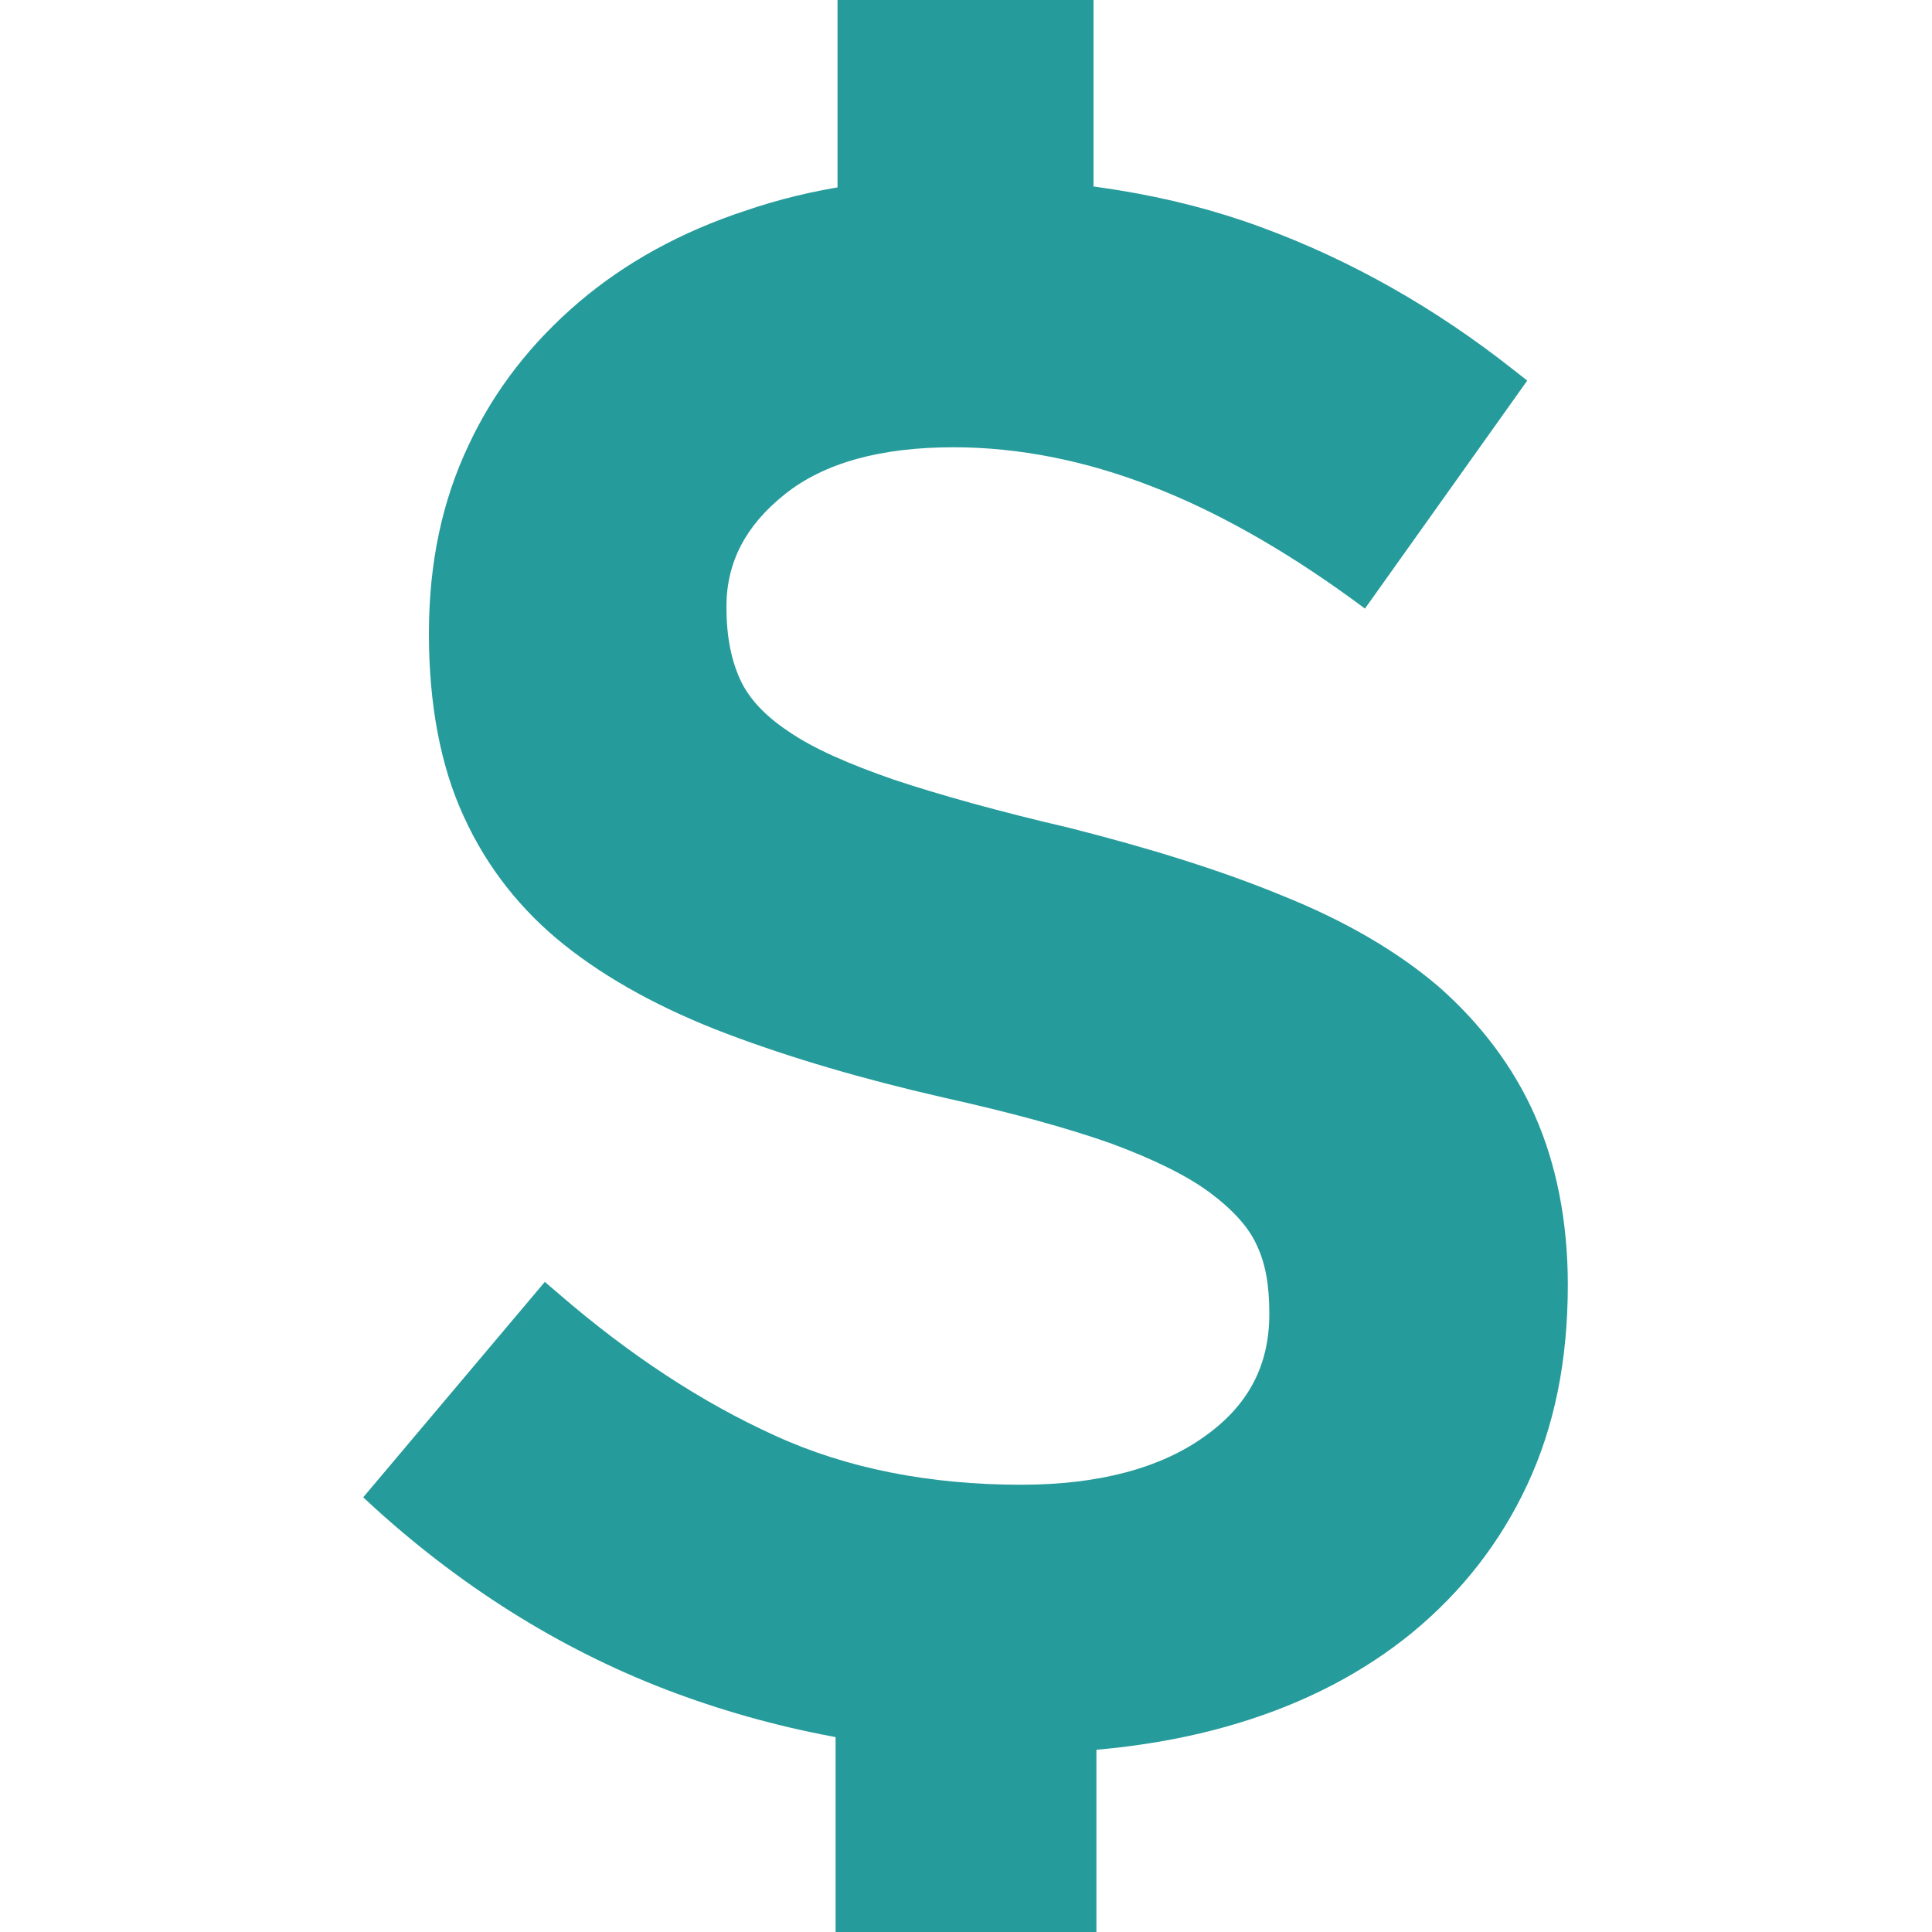
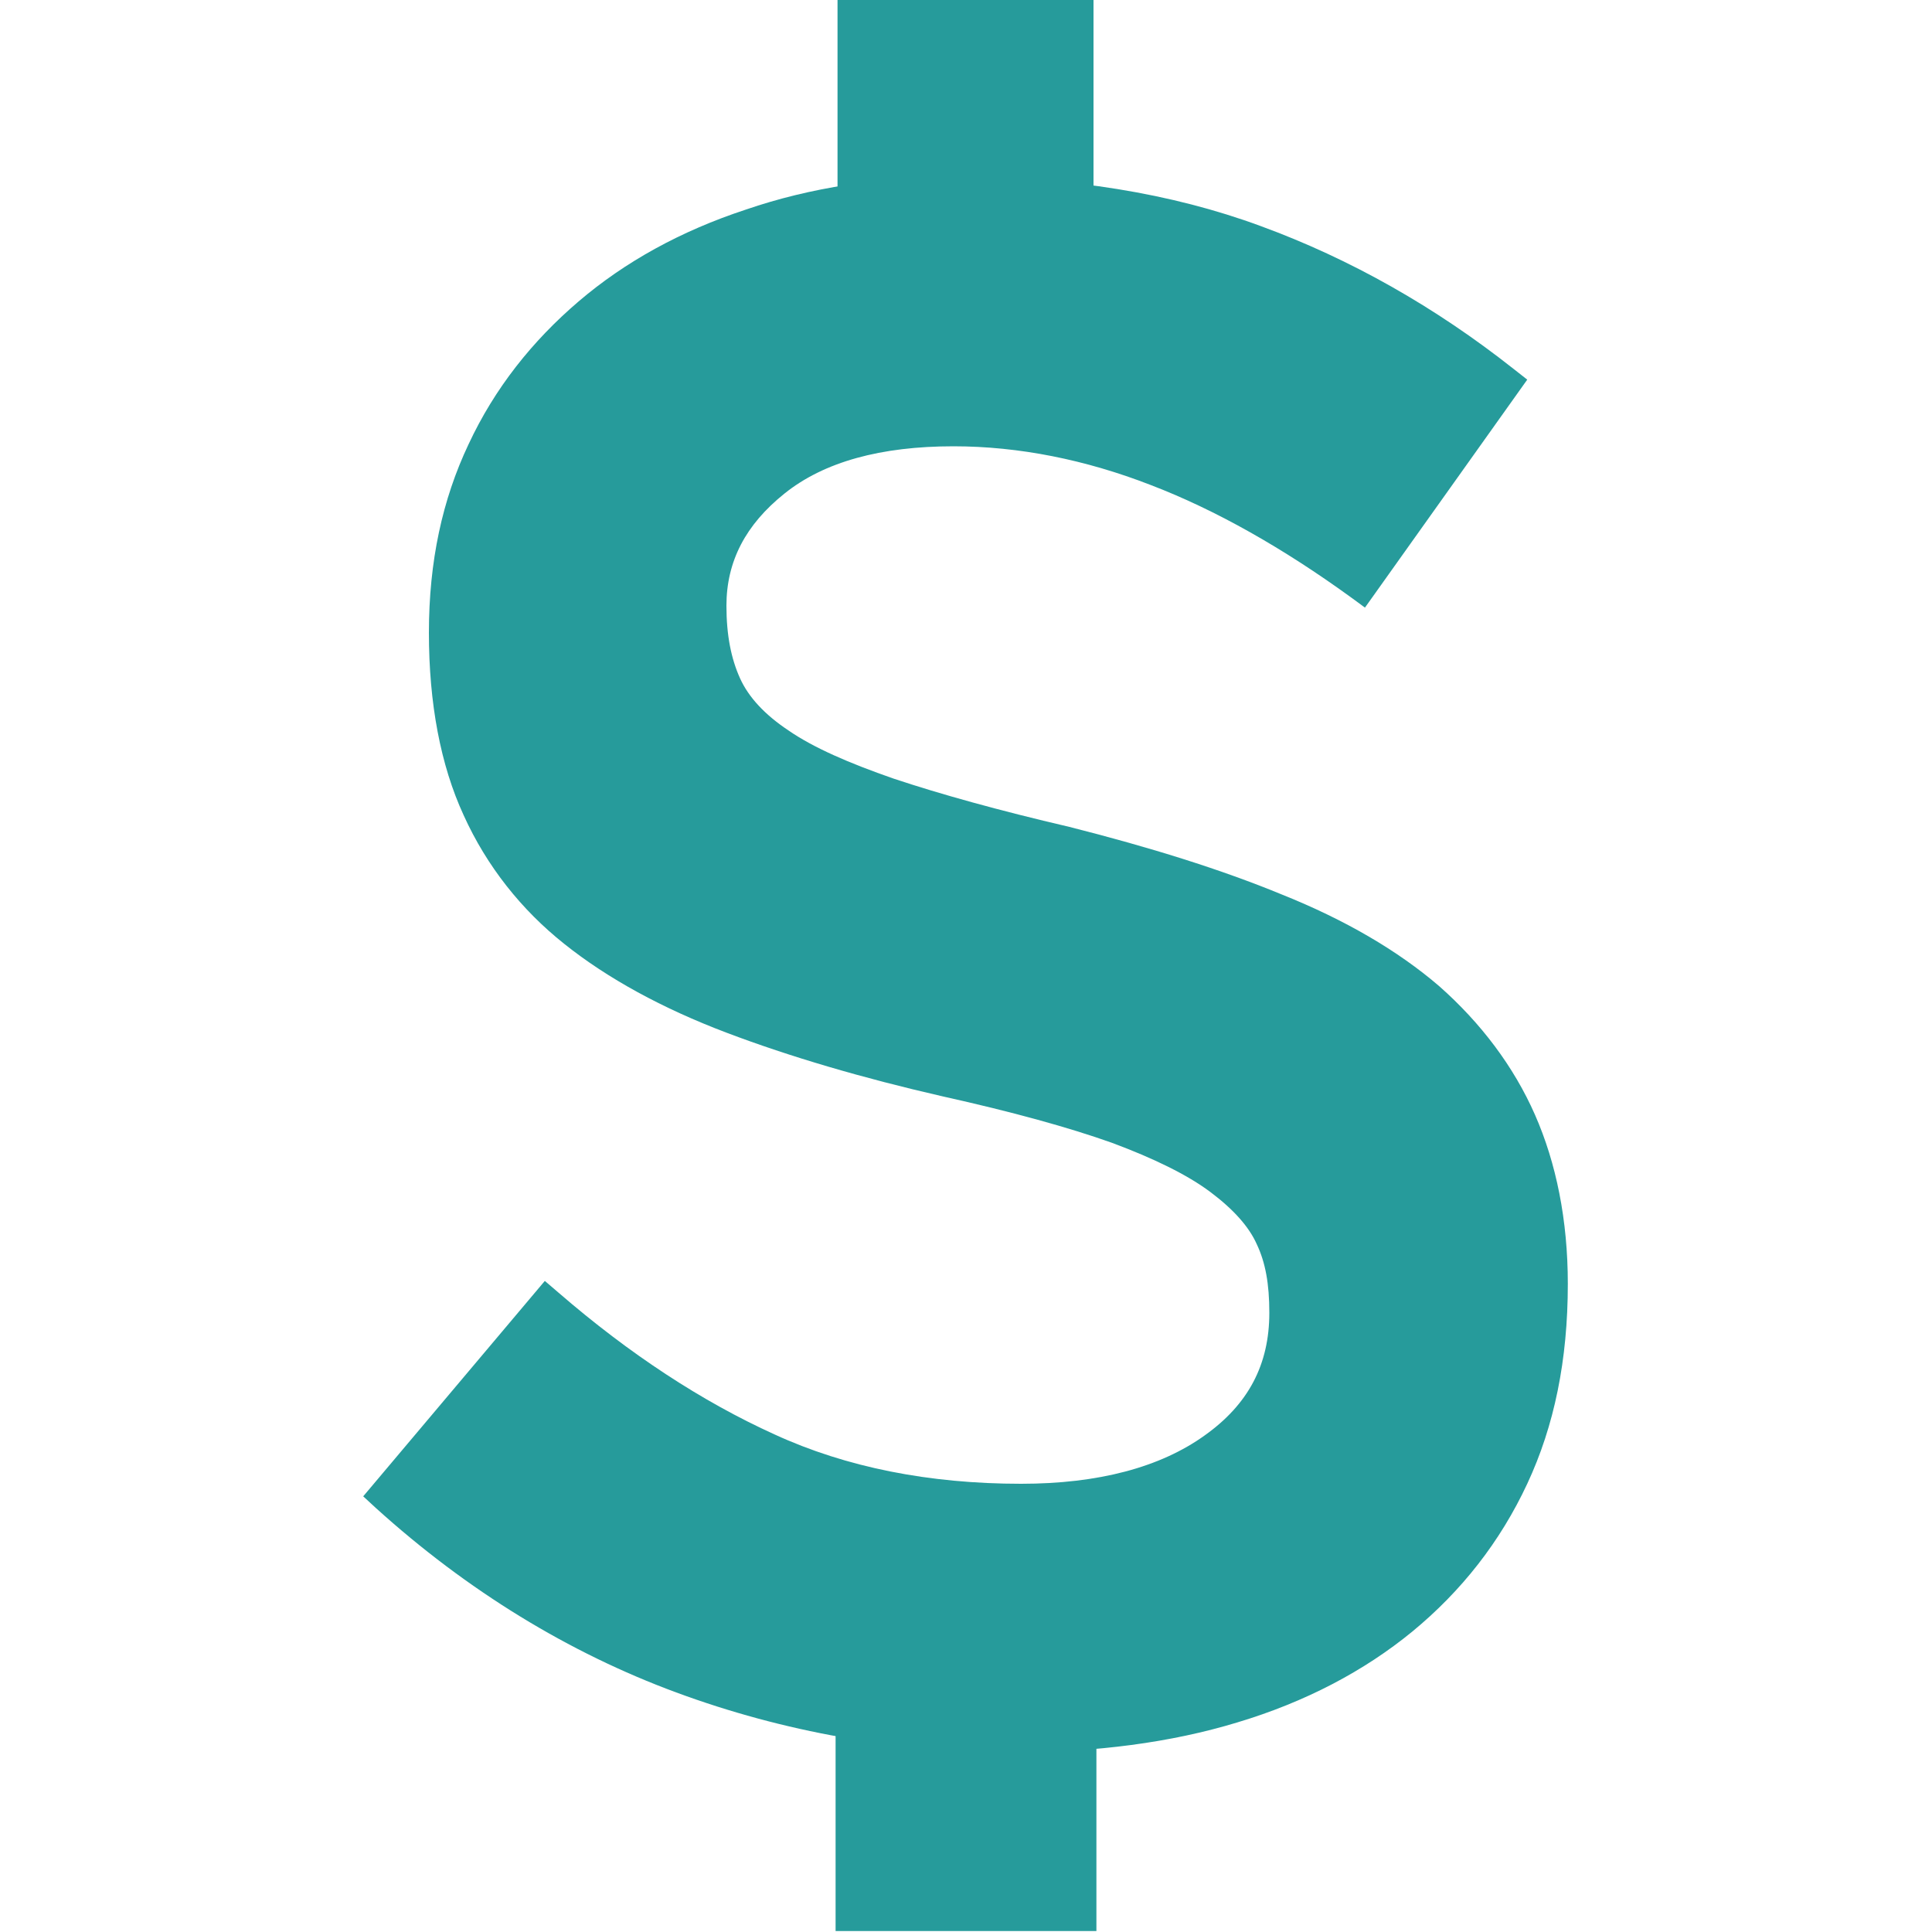
<svg xmlns="http://www.w3.org/2000/svg" version="1.1" id="Layer_1" x="0px" y="0px" width="200px" height="200px" viewBox="0 0 200 200" enable-background="new 0 0 200 200" xml:space="preserve">
  <g>
-     <path fill="#269B9B" d="M105.1,181.5c-12.2,0-24-2.1-35.1-6.2c-11.1-4.1-21.6-10.5-31.1-19.1l-1.3-1.2l18.8-22.3l1.4,1.2   c7.4,6.4,14.9,11.3,22.4,14.7c7.4,3.4,16,5.1,25.5,5.1c8,0,14.4-1.7,19-5c4.5-3.2,6.7-7.3,6.7-12.7c0-3-0.4-5.2-1.3-7.1   c-0.8-1.8-2.4-3.6-4.8-5.4c-2.4-1.8-5.9-3.5-10.2-5.1c-4.5-1.6-10.3-3.2-17.5-4.8c-8.3-1.9-15.8-4.1-22.4-6.6   c-6.6-2.5-12.3-5.6-16.8-9.2C54,94.3,50.4,89.8,48,84.5c-2.4-5.2-3.6-11.6-3.6-18.9c0-7.4,1.4-13.8,4.1-19.5   c2.7-5.8,6.6-10.7,11.4-14.8c4.8-4.1,10.6-7.3,17.3-9.5c6.7-2.3,14-3.4,21.9-3.4c11.6,0,22.2,1.7,31.4,5.1   c9.3,3.4,18.1,8.4,26.2,14.8l1.4,1.1l-16.8,23.6l-1.5-1.1c-6.9-5-13.9-9-20.7-11.6c-6.7-2.6-13.6-4-20.4-4   c-7.5,0-13.4,1.6-17.5,4.9c-4,3.2-6,7-6,11.6c0,3.1,0.5,5.5,1.4,7.5c0.9,2,2.6,3.8,5,5.4c2.6,1.8,6.3,3.4,10.9,5   c4.8,1.6,10.9,3.3,18.2,5c8.3,2.1,15.7,4.4,22,7c6.5,2.6,12,5.8,16.3,9.5c4.3,3.8,7.7,8.3,9.9,13.3c2.2,5,3.4,10.9,3.4,17.5   c0,7.9-1.4,14.7-4.2,20.7c-2.8,6-6.8,11.1-11.9,15.3c-5,4.1-11.1,7.3-18.1,9.4C121.2,180.5,113.4,181.5,105.1,181.5z" />
-     <rect x="86.7" y="0" fill="#269B9B" width="26.5" height="40.1" />
-     <rect x="86.5" y="159.2" fill="#269B9B" width="27" height="40.8" />
+     <path fill="#269B9B" d="M105.1,181.4c-12.2,0-24-2.1-35.1-6.2c-11.1-4.1-21.6-10.5-31.1-19.1l-1.3-1.2l18.8-22.3l1.4,1.2   c7.4,6.4,14.9,11.3,22.4,14.7c7.4,3.4,16,5.1,25.5,5.1c8,0,14.4-1.7,19-5c4.5-3.2,6.7-7.3,6.7-12.7c0-3-0.4-5.2-1.3-7.1   c-0.8-1.8-2.4-3.6-4.8-5.4c-2.4-1.8-5.9-3.5-10.2-5.1c-4.5-1.6-10.3-3.2-17.5-4.8c-8.3-1.9-15.8-4.1-22.4-6.6   c-6.6-2.5-12.3-5.6-16.8-9.2C54,94.2,50.4,89.7,48,84.4c-2.4-5.2-3.6-11.6-3.6-18.9c0-7.4,1.4-13.8,4.1-19.5   c2.7-5.8,6.6-10.7,11.4-14.8c4.8-4.1,10.6-7.3,17.3-9.5c6.7-2.3,14-3.4,21.9-3.4c11.6,0,22.2,1.7,31.4,5.1   c9.3,3.4,18.1,8.4,26.2,14.8l1.4,1.1l-16.8,23.6l-1.5-1.1c-6.9-5-13.9-9-20.7-11.6c-6.7-2.6-13.6-4-20.4-4   c-7.5,0-13.4,1.6-17.5,4.9c-4,3.2-6,7-6,11.6c0,3.1,0.5,5.5,1.4,7.5c0.9,2,2.6,3.8,5,5.4c2.6,1.8,6.3,3.4,10.9,5   c4.8,1.6,10.9,3.3,18.2,5c8.3,2.1,15.7,4.4,22,7c6.5,2.6,12,5.8,16.3,9.5c4.3,3.8,7.7,8.3,9.9,13.3c2.2,5,3.4,10.9,3.4,17.5   c0,7.9-1.4,14.7-4.2,20.7c-2.8,6-6.8,11.1-11.9,15.3c-5,4.1-11.1,7.3-18.1,9.4C121.2,180.4,113.4,181.4,105.1,181.4z" />
+     <rect x="86.7" y="-0.1" fill="#269B9B" width="26.5" height="40.1" />
+     <rect x="86.5" y="159.1" fill="#269B9B" width="27" height="40.8" />
  </g>
</svg>
